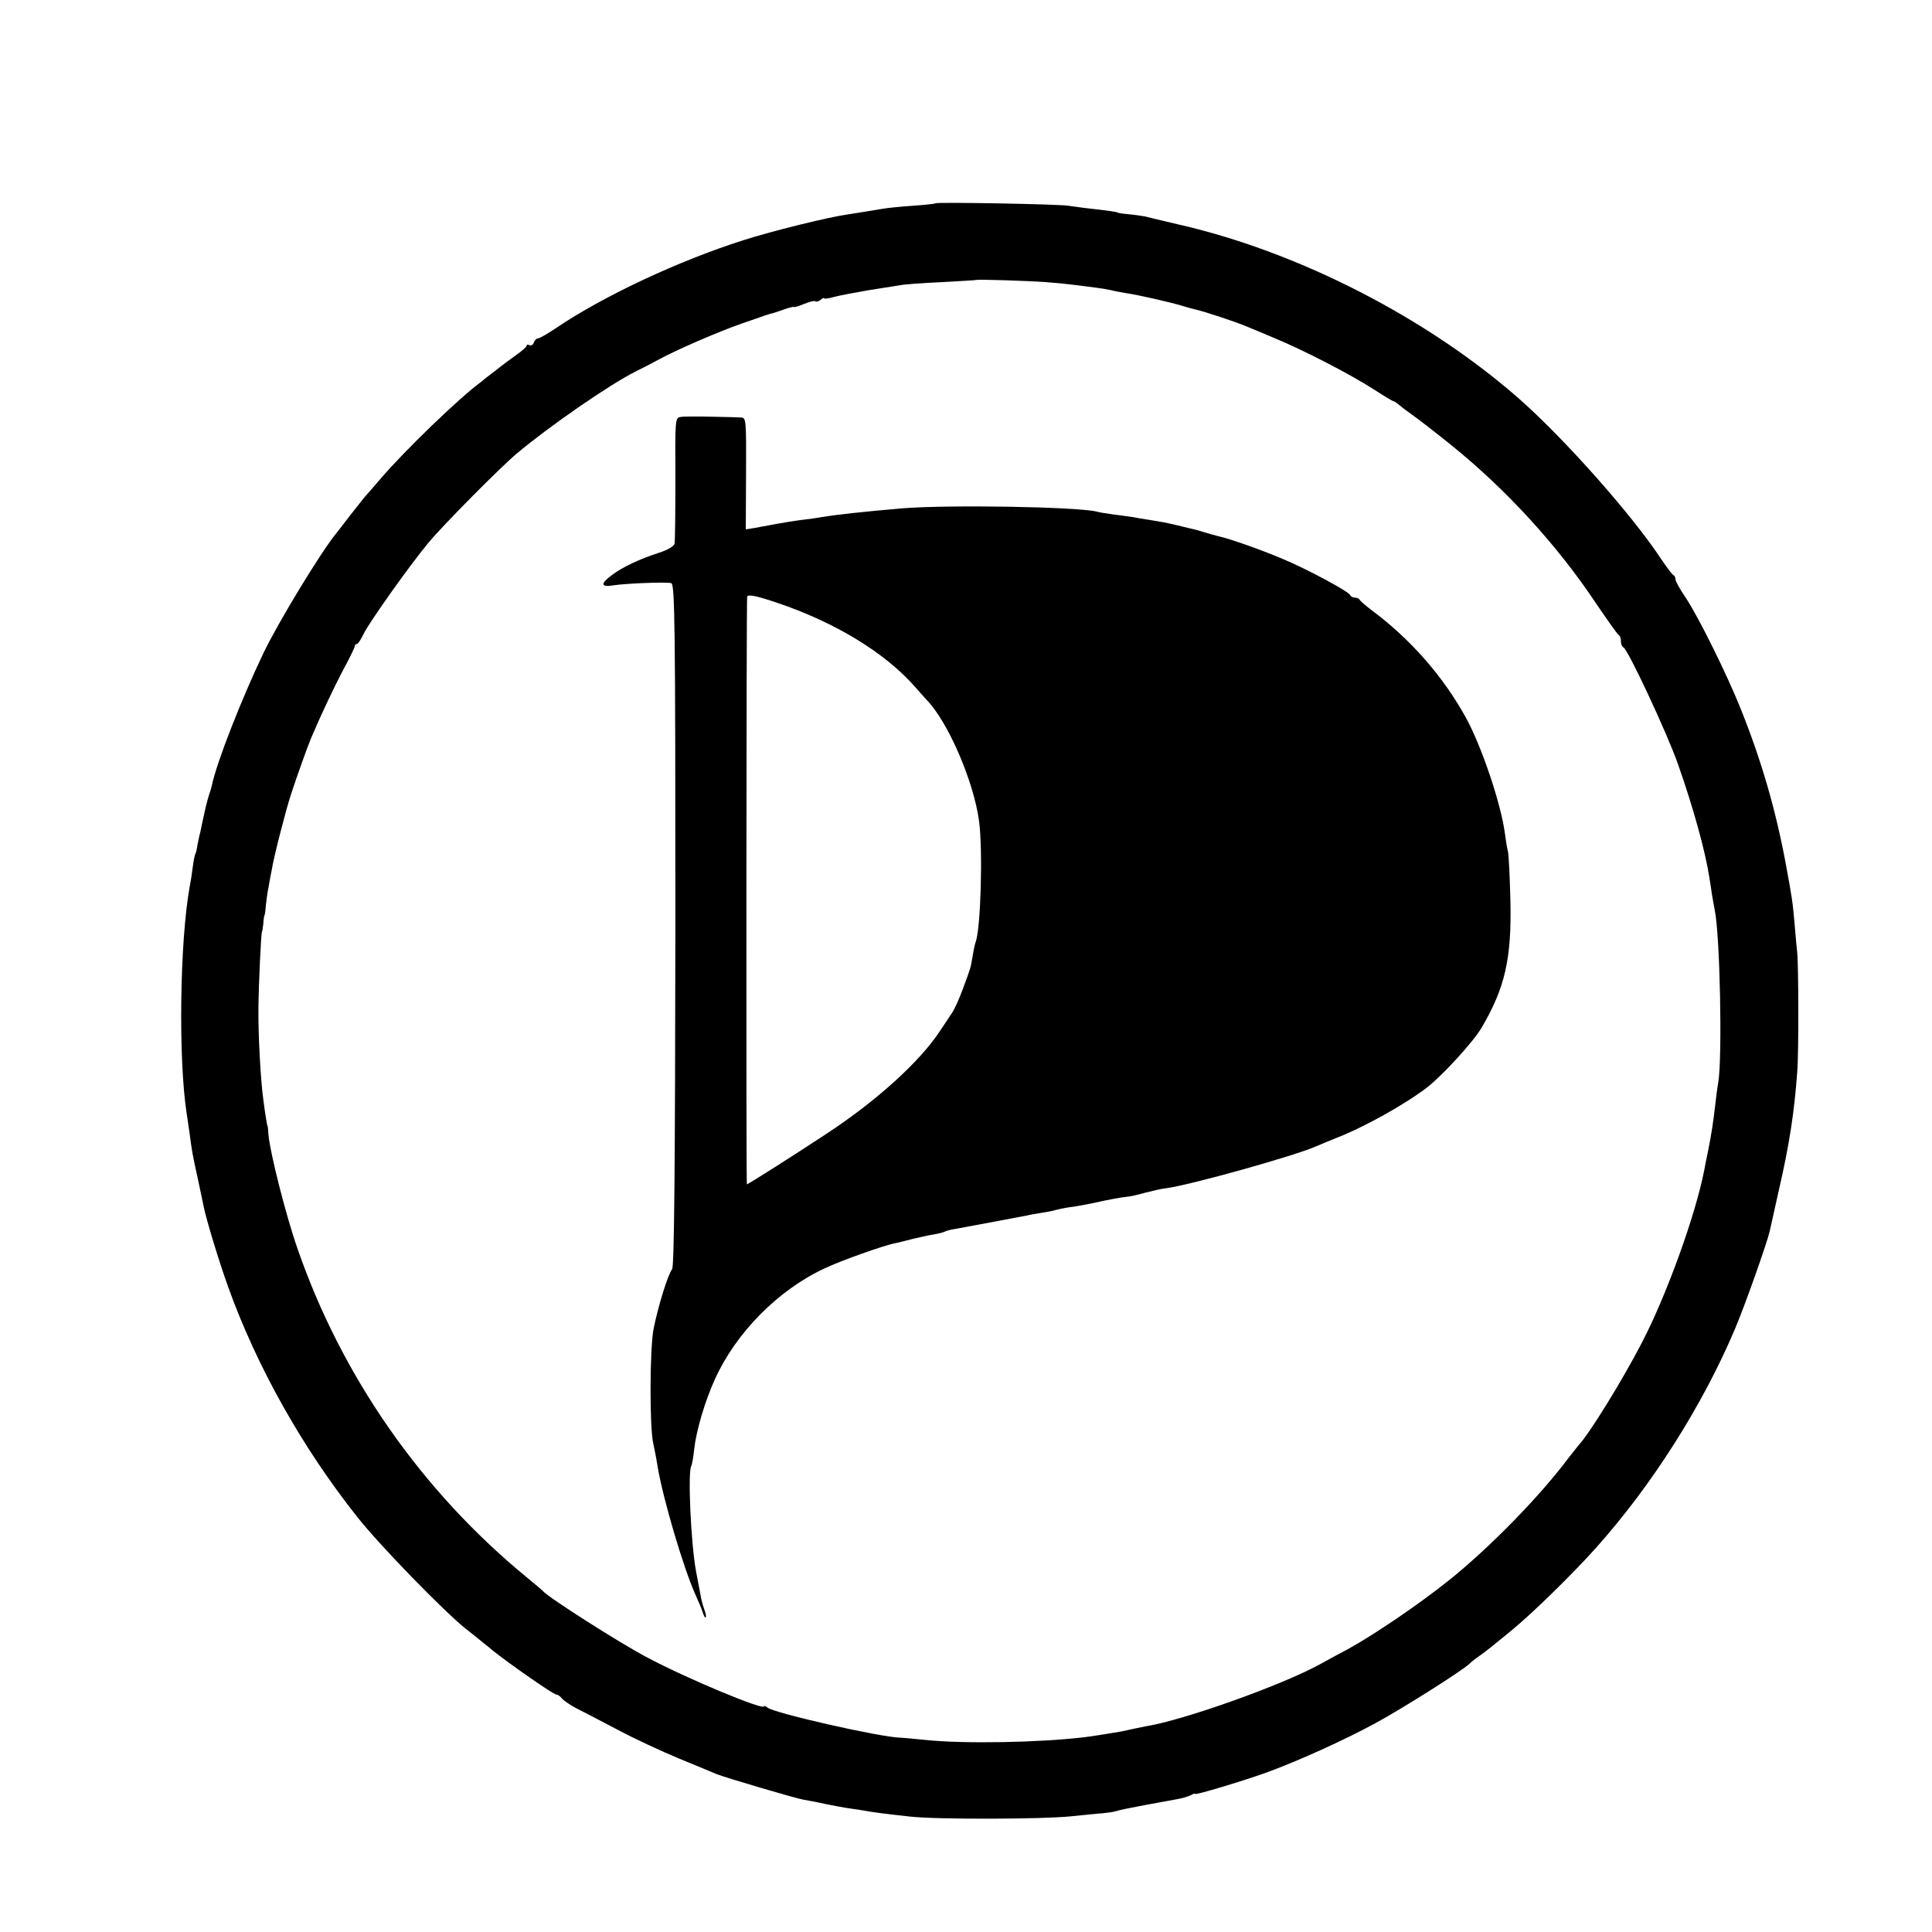
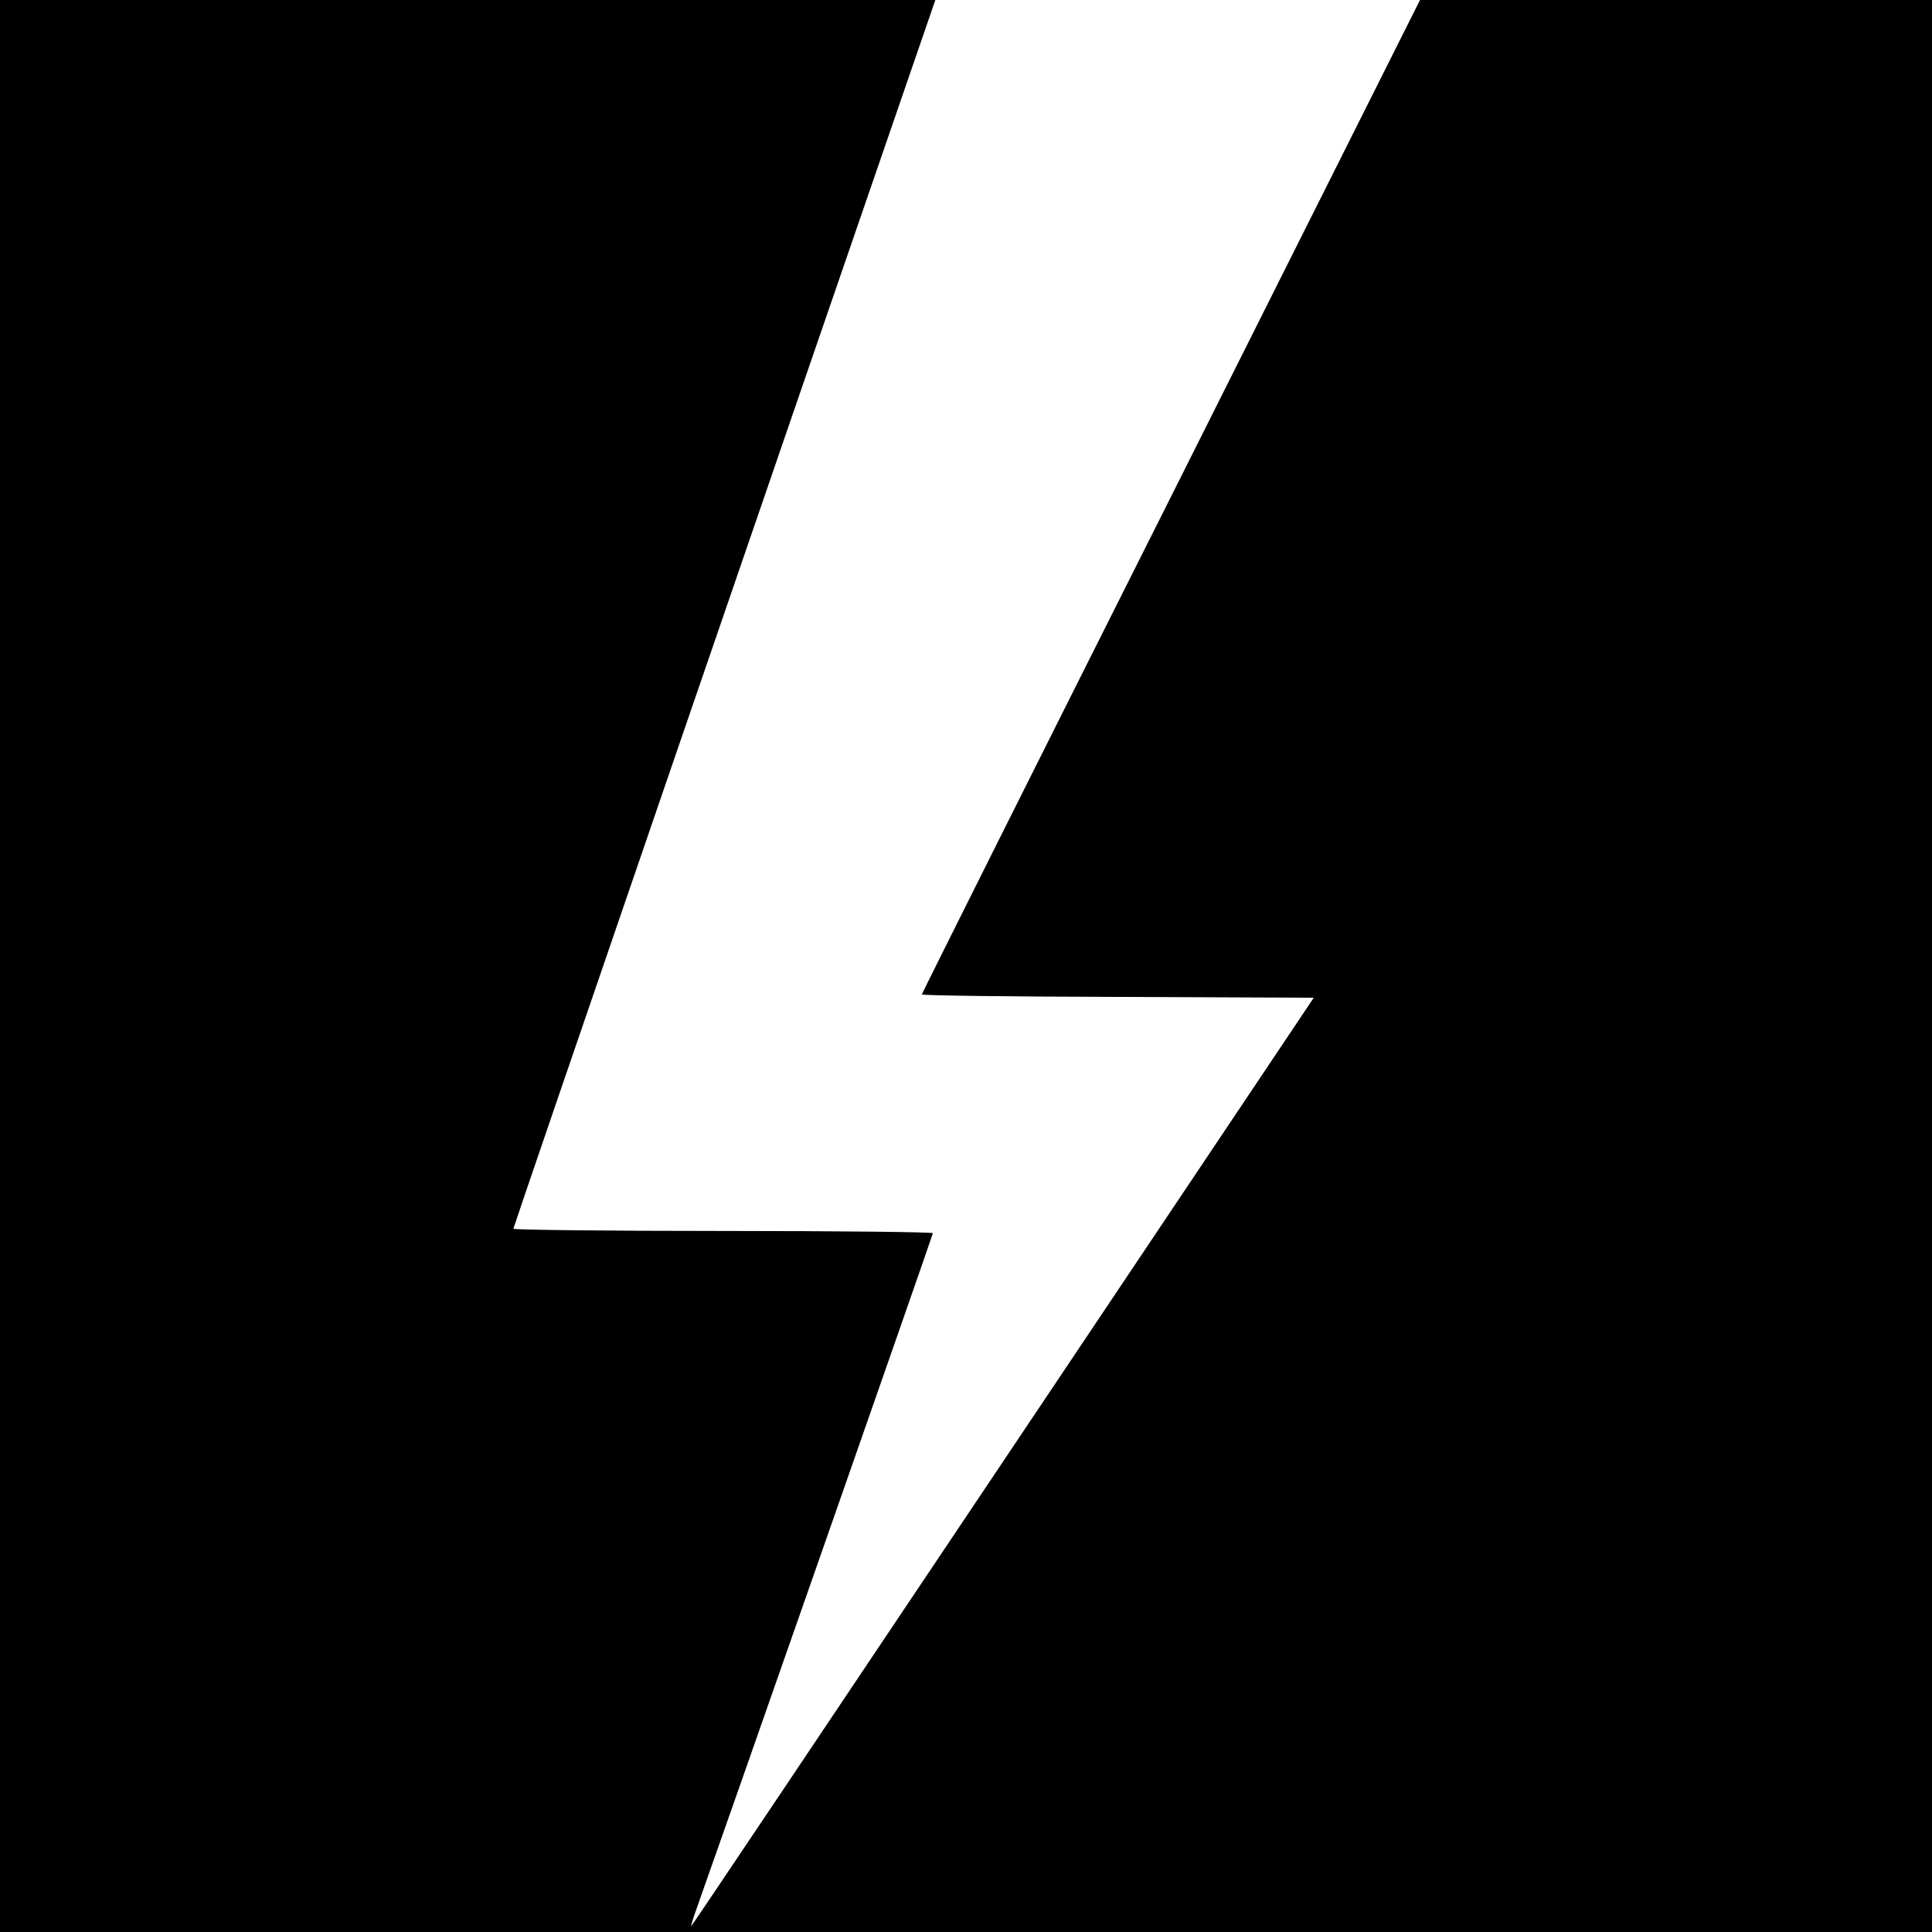
- <svg xmlns="http://www.w3.org/2000/svg" version="1.0" width="708pt" height="708pt" viewBox="0 0 708 708" preserveAspectRatio="xMidYMid meet">
-   <g transform="translate(0,708) scale(0.1,-0.1)" fill="#000000" stroke="none">
-     <path d="M3428 6335 c-2 -2 -39 -6 -83 -9 -44 -3 -93 -8 -110 -11 -60 -10 -91 -15 -130 -21 -71 -10 -277 -61 -380 -94 -239 -76 -514 -205 -687 -322 -31 -21 -61 -38 -66 -38 -6 0 -13 -7 -16 -16 -3 -8 -10 -12 -16 -9 -5 3 -10 3 -10 -2 0 -4 -17 -19 -37 -33 -20 -14 -55 -40 -77 -58 -23 -17 -46 -35 -51 -40 -78 -56 -283 -254 -370 -356 -27 -32 -55 -63 -60 -69 -6 -7 -29 -37 -53 -67 -23 -30 -46 -60 -51 -66 -55 -67 -208 -319 -264 -434 -82 -171 -174 -406 -191 -490 -2 -8 -6 -22 -9 -30 -3 -8 -11 -37 -17 -65 -6 -27 -13 -59 -15 -70 -3 -11 -8 -33 -11 -49 -2 -16 -6 -32 -8 -35 -2 -3 -7 -26 -10 -51 -3 -25 -8 -56 -11 -70 -36 -199 -42 -628 -11 -830 2 -14 7 -47 11 -75 9 -68 11 -79 30 -165 9 -41 18 -86 21 -100 10 -50 57 -204 89 -293 105 -294 274 -594 475 -847 83 -105 318 -346 397 -409 23 -18 52 -41 65 -52 13 -10 28 -22 33 -27 60 -48 223 -162 234 -162 5 0 14 -6 20 -14 7 -8 29 -23 49 -34 20 -10 89 -46 152 -79 63 -34 167 -82 230 -108 63 -26 124 -51 135 -56 29 -12 293 -90 319 -94 11 -2 46 -8 76 -15 30 -6 66 -13 80 -15 14 -2 41 -6 60 -9 43 -8 84 -13 175 -23 94 -11 490 -10 590 1 44 4 96 10 115 11 19 2 42 5 50 8 8 3 56 13 105 22 50 9 104 19 120 22 17 3 38 9 48 14 9 5 17 8 17 5 0 -5 168 45 260 78 116 42 288 120 400 181 98 53 318 192 345 218 7 7 25 21 41 32 25 18 41 31 113 90 78 64 224 207 309 302 206 230 392 524 510 803 37 87 117 314 127 357 2 10 17 77 33 148 39 169 57 285 68 435 6 68 5 392 0 440 -2 19 -7 69 -10 110 -7 79 -9 89 -31 210 -37 200 -89 380 -165 570 -51 128 -156 340 -204 412 -20 29 -36 58 -36 65 0 6 -3 13 -7 15 -5 2 -26 30 -48 63 -106 160 -349 434 -515 581 -337 297 -807 539 -1245 640 -60 14 -119 28 -130 31 -11 2 -38 6 -60 8 -22 2 -40 5 -40 6 0 2 -25 6 -95 14 -30 3 -68 9 -85 11 -32 6 -482 14 -487 9z m407 -289 c39 -3 88 -8 110 -11 22 -3 54 -7 70 -9 17 -2 41 -6 55 -9 14 -4 39 -8 55 -11 44 -6 165 -34 205 -46 19 -6 44 -13 54 -15 28 -6 146 -45 181 -60 17 -7 66 -27 110 -46 104 -43 272 -130 358 -185 37 -24 70 -44 73 -44 3 0 12 -6 19 -12 8 -7 30 -24 50 -38 20 -14 85 -64 143 -111 200 -161 389 -367 530 -579 43 -63 80 -116 85 -118 4 -2 7 -12 7 -22 0 -10 4 -20 9 -22 16 -6 160 -314 200 -428 56 -159 100 -318 115 -415 3 -16 7 -46 10 -65 3 -19 8 -45 10 -56 19 -91 28 -534 13 -629 -4 -22 -9 -62 -12 -90 -7 -59 -12 -93 -25 -160 -6 -27 -12 -59 -14 -70 -32 -167 -139 -462 -229 -635 -72 -139 -193 -335 -232 -376 -5 -6 -21 -26 -35 -44 -104 -140 -289 -330 -440 -451 -110 -88 -276 -201 -375 -255 -39 -20 -83 -45 -100 -54 -137 -75 -494 -203 -635 -226 -20 -4 -55 -11 -90 -19 -9 -2 -115 -19 -135 -21 -165 -20 -447 -25 -585 -10 -41 4 -82 8 -90 8 -76 2 -462 90 -487 110 -7 6 -13 8 -13 5 0 -16 -282 101 -430 180 -99 52 -362 220 -380 242 -3 4 -30 26 -60 51 -385 316 -678 736 -840 1205 -43 123 -100 350 -106 415 -1 19 -3 35 -4 35 -1 0 -7 33 -15 95 -10 71 -19 238 -18 335 1 94 10 280 13 280 1 0 3 14 5 30 1 17 3 30 4 30 1 0 4 16 5 35 2 19 6 50 10 68 3 17 8 47 12 65 7 46 52 220 70 275 18 56 62 179 74 207 35 83 82 182 117 249 24 44 43 83 43 88 0 4 3 8 8 8 4 0 15 17 25 38 21 43 171 254 237 333 52 63 266 279 325 328 118 99 339 252 435 300 25 12 63 32 85 44 58 32 218 102 305 132 92 32 104 36 107 36 2 0 21 6 43 14 22 8 40 12 40 10 0 -2 16 3 36 11 20 8 39 13 42 10 3 -3 11 -1 19 5 7 6 13 9 13 6 0 -3 15 -1 33 4 17 5 75 16 127 25 52 8 106 17 120 19 14 3 81 8 150 11 69 4 126 7 127 8 4 3 190 -3 258 -8z" />
-     <path d="M2494 5552 c-20 -3 -20 -8 -19 -225 0 -122 -1 -229 -3 -239 -2 -10 -25 -23 -55 -33 -72 -23 -136 -53 -174 -82 -44 -32 -42 -46 5 -38 45 7 191 13 212 8 13 -4 15 -151 15 -1252 -1 -874 -4 -1253 -12 -1262 -16 -21 -51 -135 -68 -219 -14 -74 -15 -360 -1 -420 3 -14 11 -52 16 -85 19 -115 94 -370 139 -470 10 -22 22 -50 26 -63 4 -13 9 -22 11 -19 3 2 0 15 -5 29 -5 14 -12 38 -14 54 -3 16 -10 54 -16 84 -19 100 -31 365 -18 387 3 5 8 33 11 63 8 70 40 177 76 256 77 170 231 326 400 405 58 28 218 85 260 93 14 3 43 10 65 16 22 5 56 13 75 16 19 3 38 8 43 11 4 2 20 7 35 9 30 5 235 44 267 50 11 3 36 7 55 10 19 3 41 7 49 10 8 2 30 7 50 10 20 2 56 9 81 14 63 14 111 23 135 25 11 1 40 8 65 15 25 6 56 14 70 15 88 11 481 121 555 155 11 5 43 18 70 29 104 40 254 124 336 187 56 44 167 165 198 217 86 146 111 254 106 467 -2 85 -6 166 -9 180 -4 14 -8 43 -11 65 -14 108 -85 319 -143 425 -84 152 -203 288 -347 395 -22 17 -41 33 -43 38 -2 4 -10 7 -17 7 -7 0 -15 4 -17 9 -4 13 -163 98 -248 133 -80 34 -191 73 -235 83 -16 4 -23 6 -57 16 -18 6 -42 12 -53 14 -11 3 -33 8 -50 12 -39 9 -33 8 -88 17 -27 4 -56 9 -65 11 -10 1 -39 6 -67 9 -27 4 -57 8 -65 11 -71 18 -546 26 -715 12 -142 -12 -247 -24 -295 -32 -14 -3 -45 -7 -70 -10 -25 -3 -67 -10 -95 -15 -27 -5 -64 -12 -81 -15 l-31 -5 1 205 c1 199 0 205 -19 205 -11 1 -60 2 -110 3 -49 1 -99 1 -111 -1z m351 -680 c215 -72 399 -184 510 -311 16 -19 35 -39 40 -45 79 -80 174 -301 193 -446 14 -105 6 -390 -12 -440 -3 -8 -8 -31 -11 -50 -8 -48 -8 -47 -35 -120 -13 -36 -31 -76 -40 -90 -9 -14 -30 -45 -46 -69 -73 -111 -230 -254 -414 -375 -115 -76 -288 -186 -293 -186 -3 0 -2 2137 1 2153 2 10 33 4 107 -21z" />
+ <svg xmlns="http://www.w3.org/2000/svg" version="1.0" width="700pt" height="700pt" viewBox="0 0 700 700" preserveAspectRatio="xMidYMid meet">
+   <g transform="translate(0,700) scale(0.1,-0.1)" fill="#000000" stroke="none">
+     <path d="M0 3500 l0 -3500 3500 0 3500 0 0 3500 0 3500 -927 0 -928 0 -902 -1799 c-497 -989 -903 -1801 -903 -1804 0 -4 320 -8 710 -9 l710 -3 -1124 -1678 c-619 -924 -1127 -1682 -1131 -1685 -3 -4 5 25 19 63 80 224 856 2441 856 2447 0 4 -342 8 -760 8 -418 0 -760 4 -760 8 0 7 1005 2933 1480 4310 l49 142 -1694 0 -1695 0 0 -3500z" />
  </g>
</svg>
